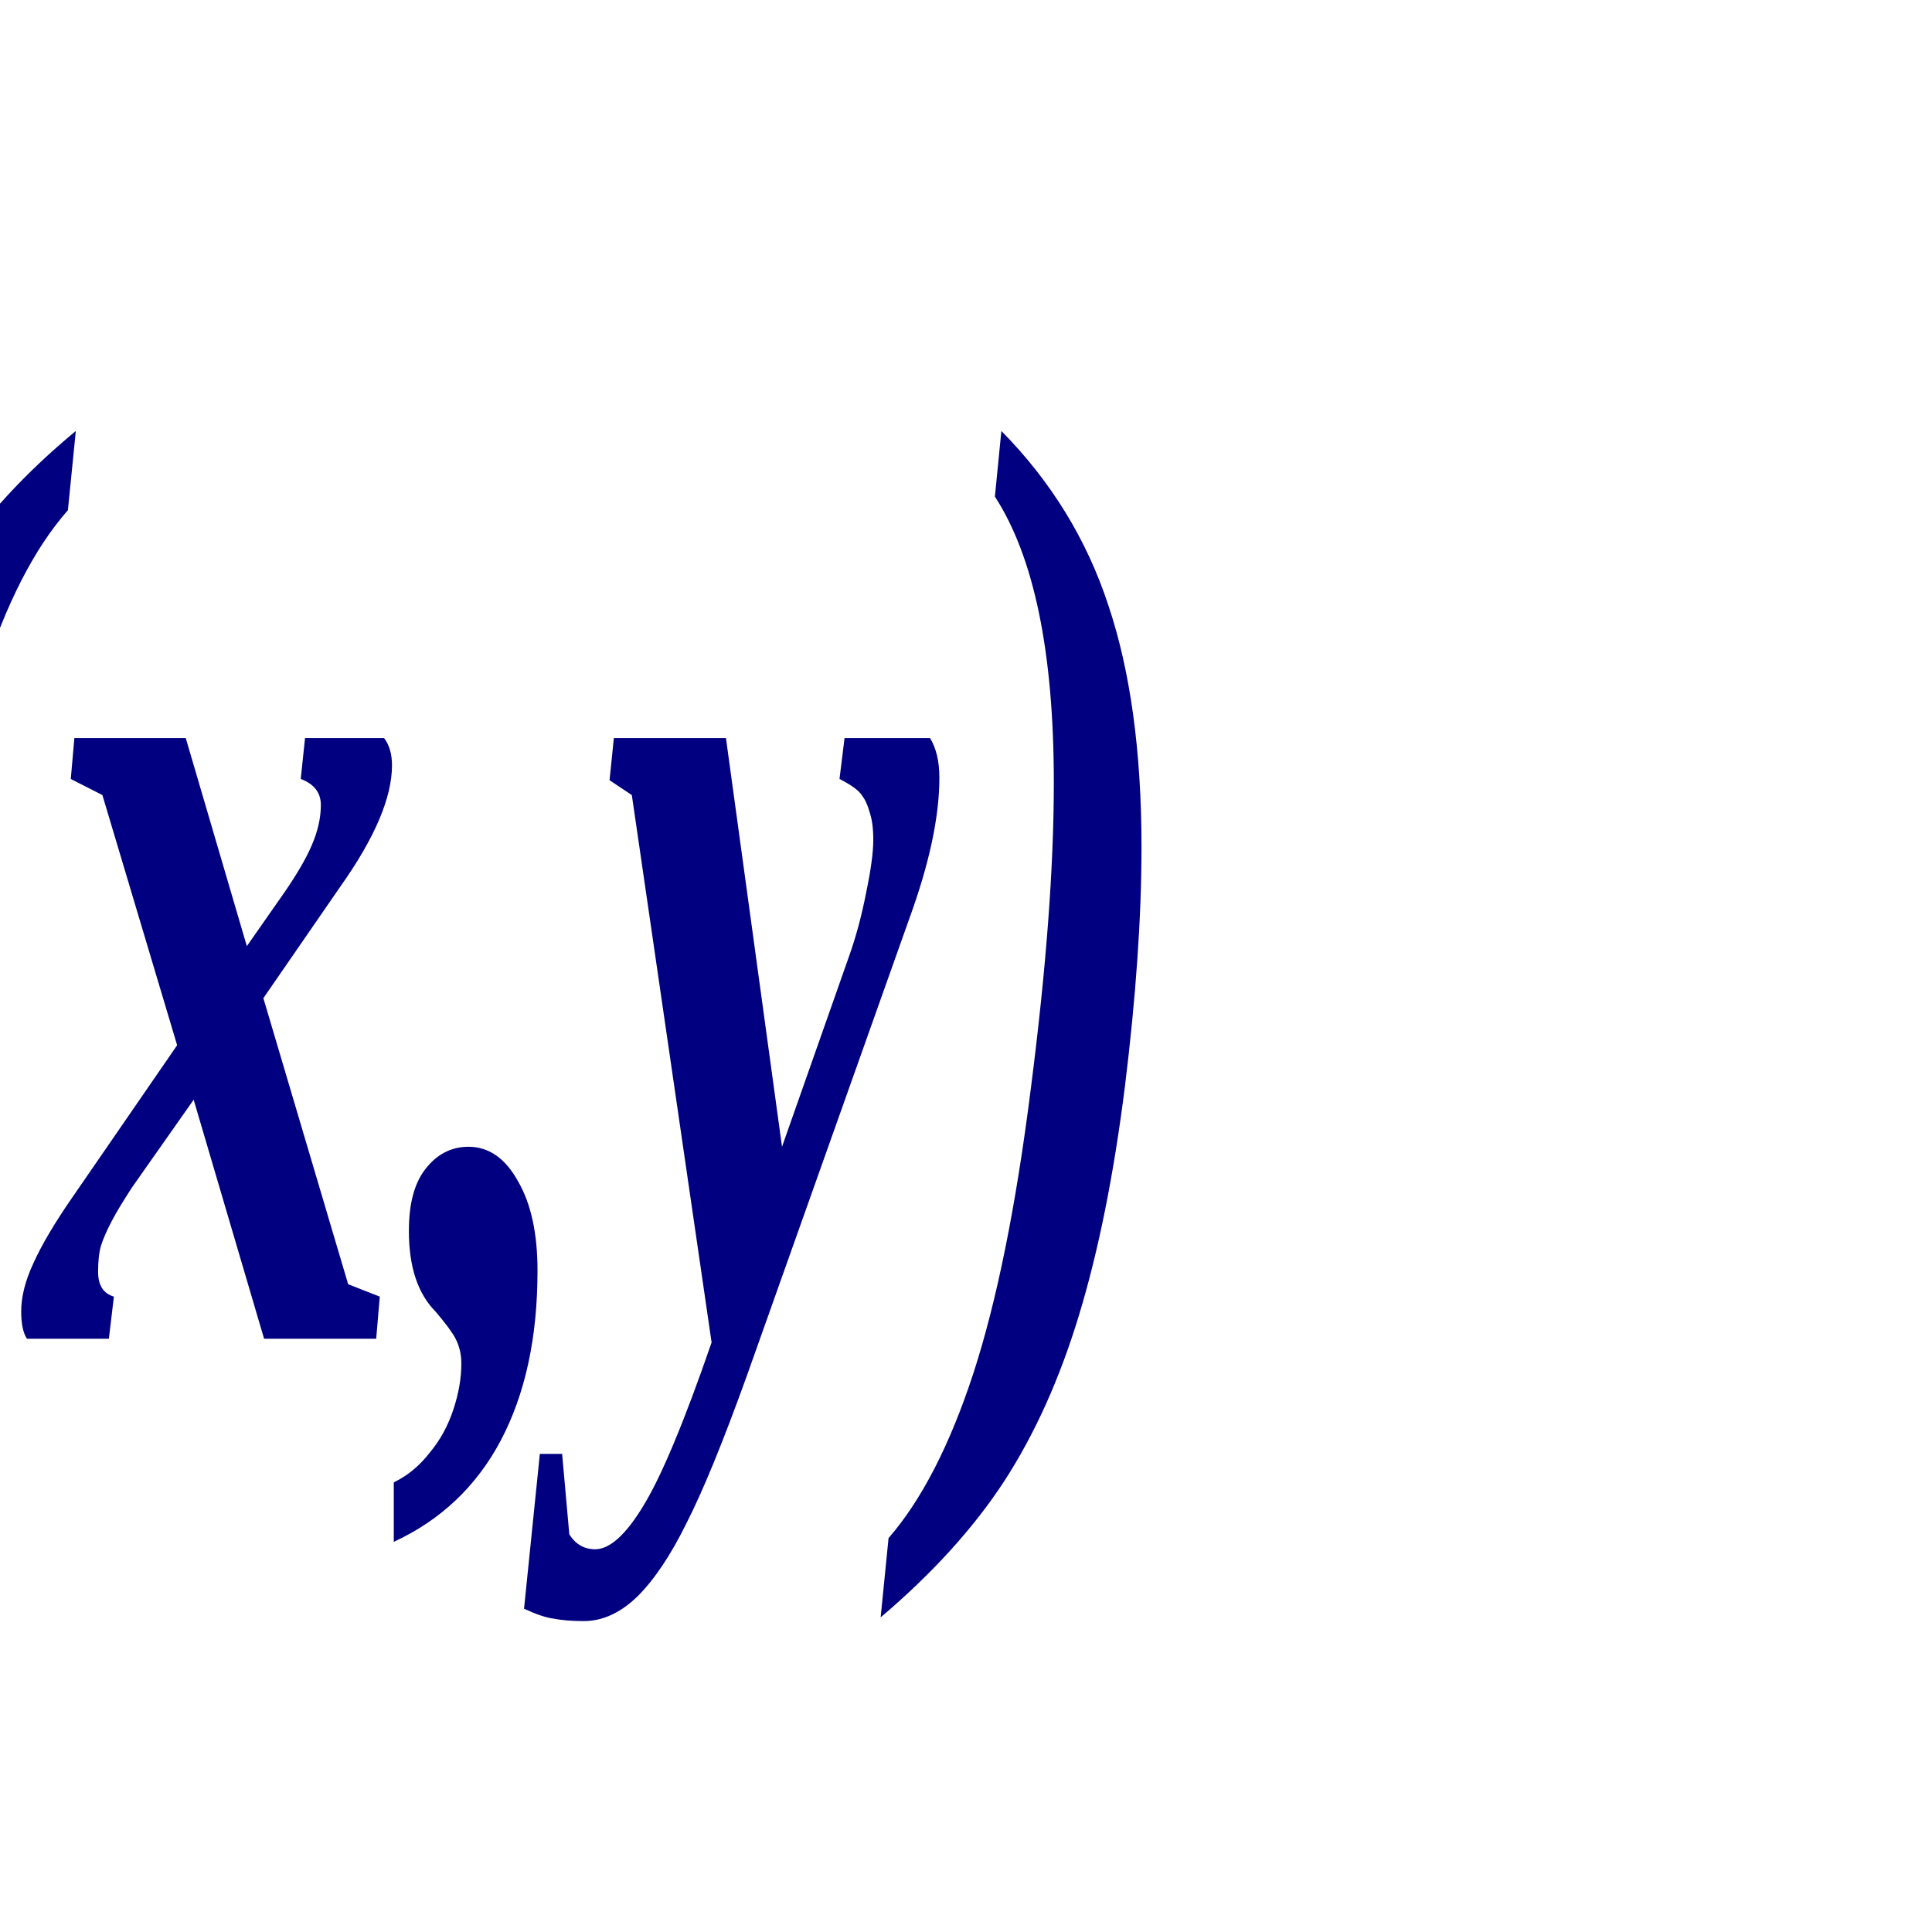
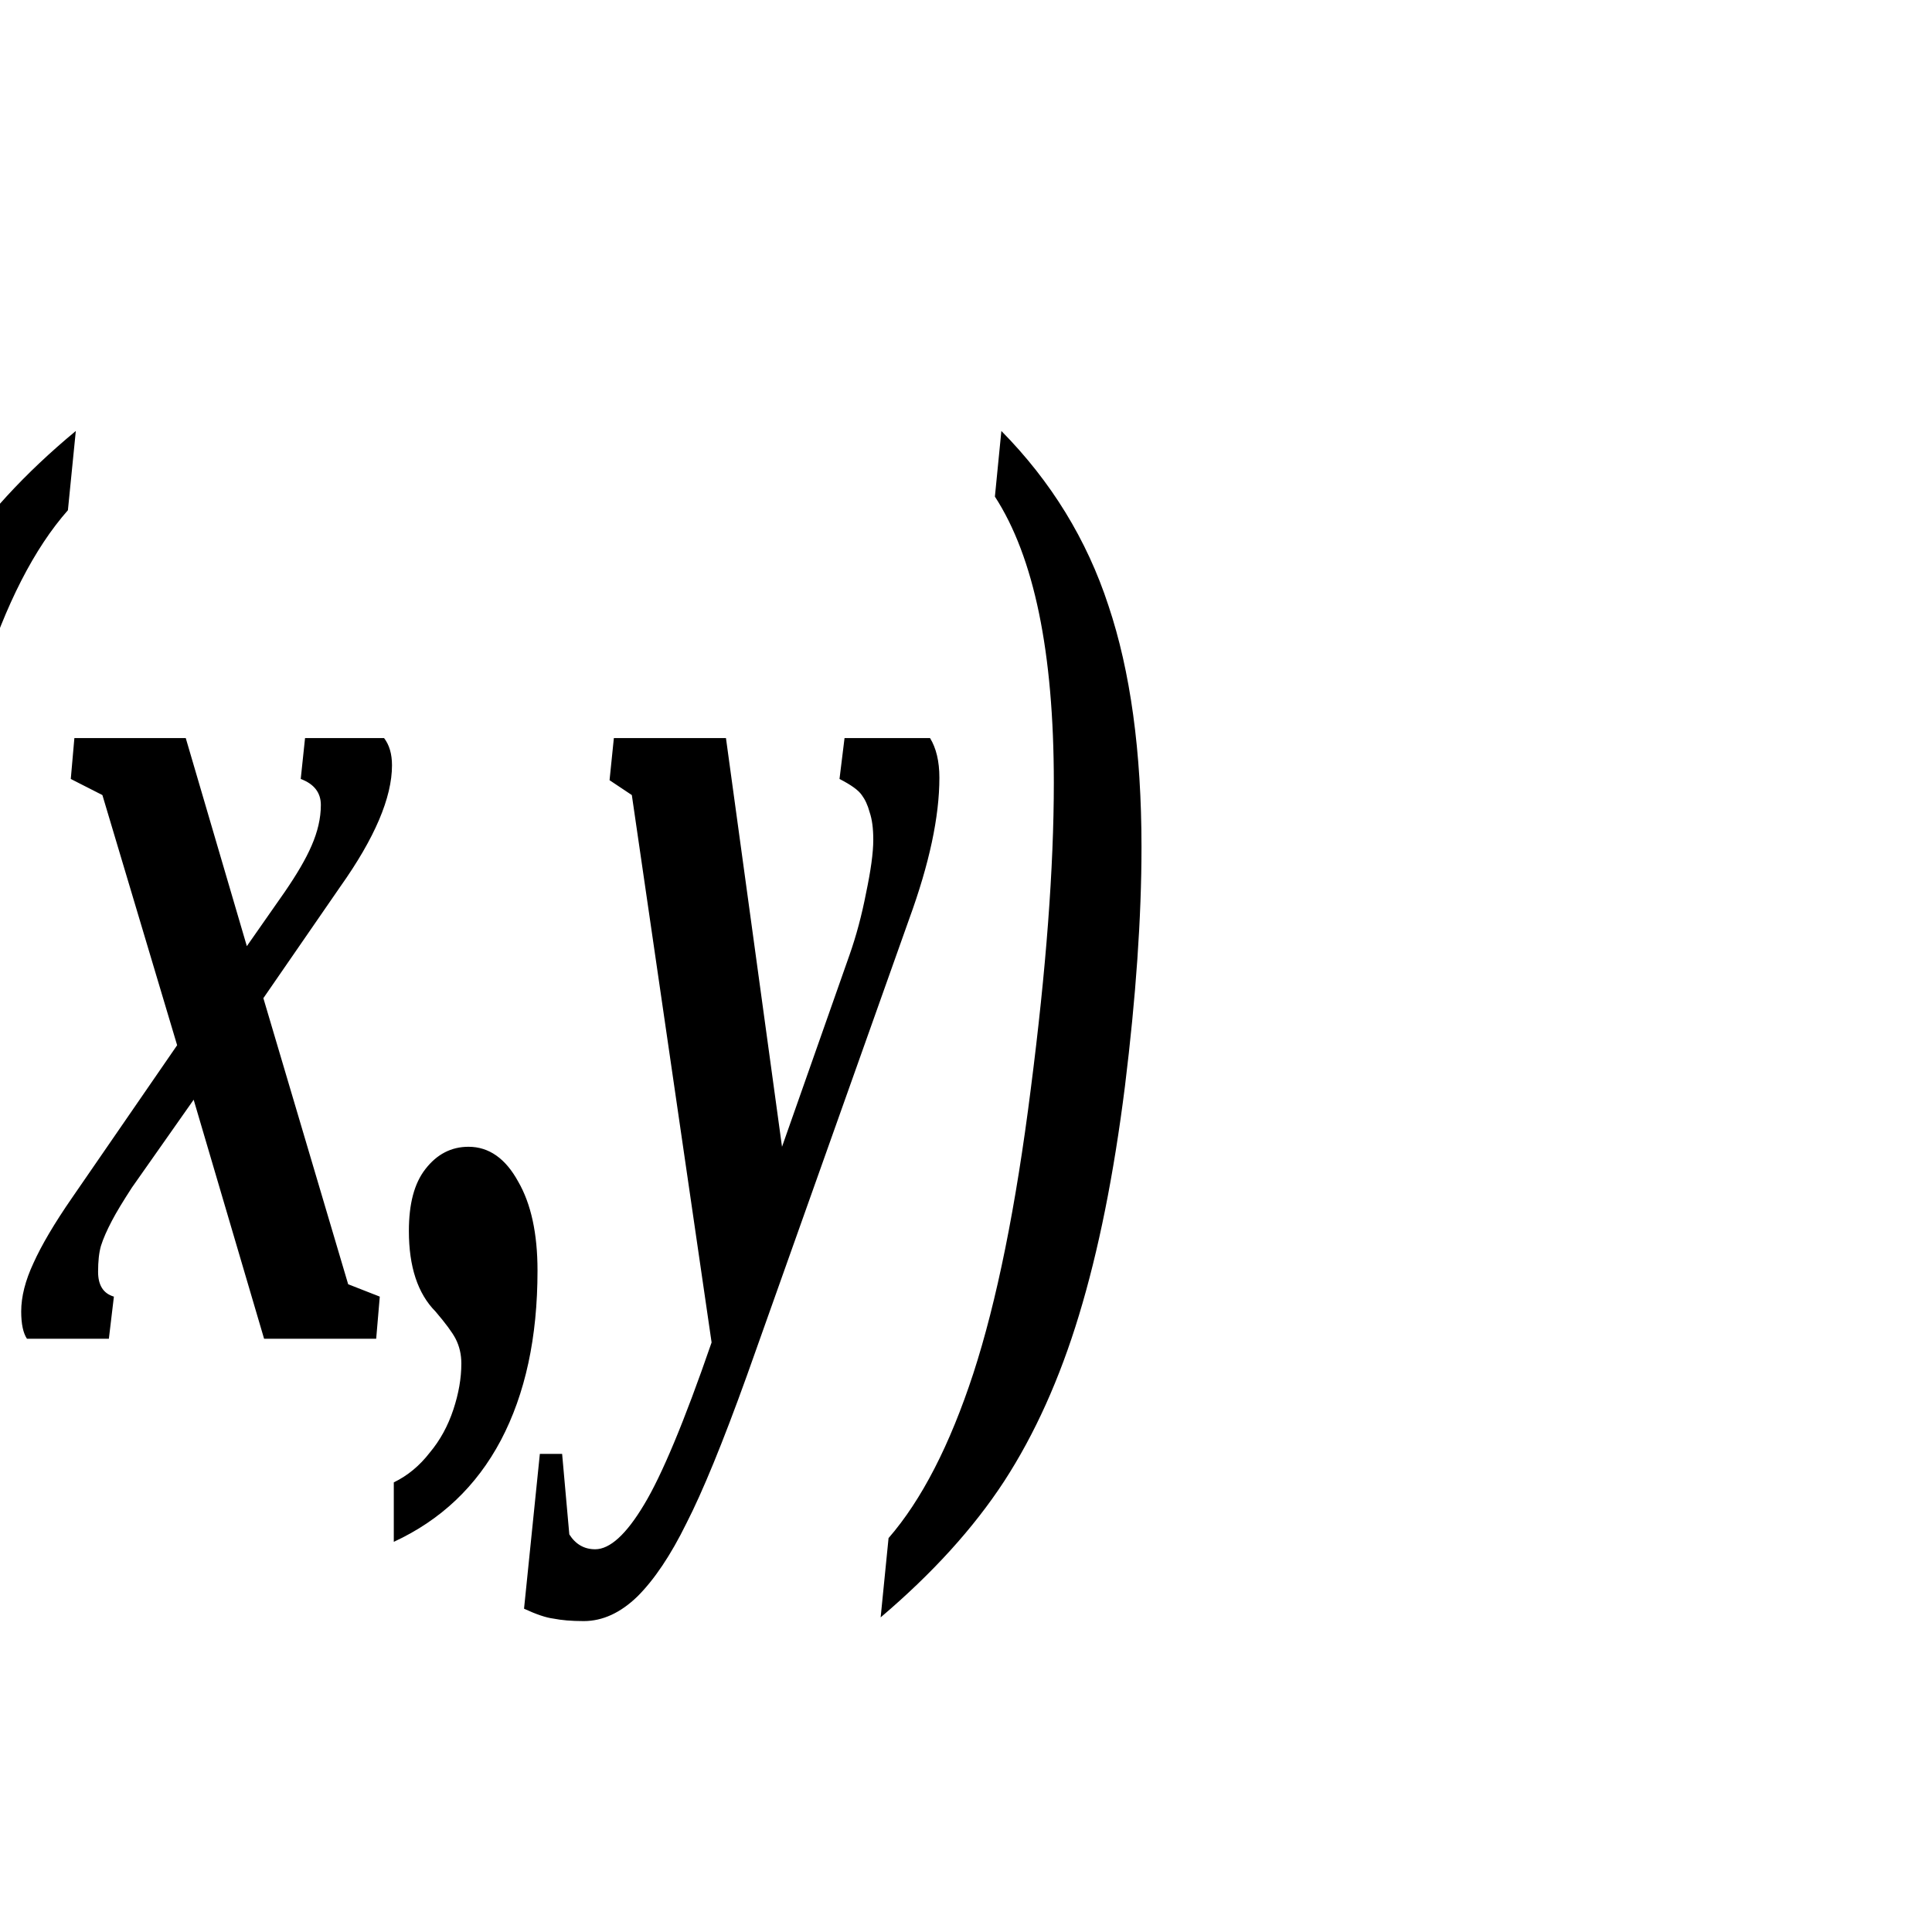
<svg xmlns="http://www.w3.org/2000/svg" width="32px" height="32px" id="svg2985" version="1.1">
  <defs id="defs2987" />
  <g id="layer1">
    <text xml:space="preserve" style="font-size:20px;font-style:oblique;font-variant:normal;font-weight:normal;font-stretch:normal;text-align:center;line-height:125%;letter-spacing:0px;word-spacing:0px;text-anchor:middle;fill:#000000;fill-opacity:1;stroke:none;font-family:Verdana;-inkscape-font-specification:Verdana Oblique" x="-23.546" y="19.408" id="text2987">
      <tspan id="tspan2989" x="-23.546" y="19.408" style="font-size:20px;font-family:Times New Roman;-inkscape-font-specification:Verdana Oblique;font-style:oblique" />
    </text>
-     <text xml:space="preserve" style="font-size:23.124px;font-style:oblique;font-variant:normal;font-weight:bold;font-stretch:normal;text-align:center;line-height:125%;letter-spacing:0px;word-spacing:0px;text-anchor:middle;fill:#000080;fill-opacity:1;stroke:none;font-family:Verdana;-inkscape-font-specification:Sans Bold Oblique" x="22.805" y="16.888" id="text2999" transform="scale(0.7617457,1.312774)">
-       <tspan id="tspan3001" x="22.805" y="16.888" style="font-size:16.517px;font-weight:bold;fill:#000080;font-family:Times New Roman;-inkscape-font-specification:Sans Bold Oblique">f(x,y)</tspan>
+     <text xml:space="preserve" style="font-size:23.124px;font-style:oblique;font-variant:normal;font-weight:bold;font-stretch:normal;text-align:center;line-height:125%;letter-spacing:0px;word-spacing:0px;text-anchor:middle;fill:#000000;fill-opacity:1;stroke:none;font-family:Verdana;-inkscape-font-specification:Sans Bold Oblique" x="22.805" y="16.888" id="text2999" transform="scale(0.7617457,1.312774)">
+       <tspan id="tspan3001" x="22.805" y="16.888" style="font-size:16.517px;font-weight:bold;fill:#000000;font-family:Times New Roman;-inkscape-font-specification:Sans Bold Oblique">f(x,y)</tspan>
    </text>
  </g>
</svg>
